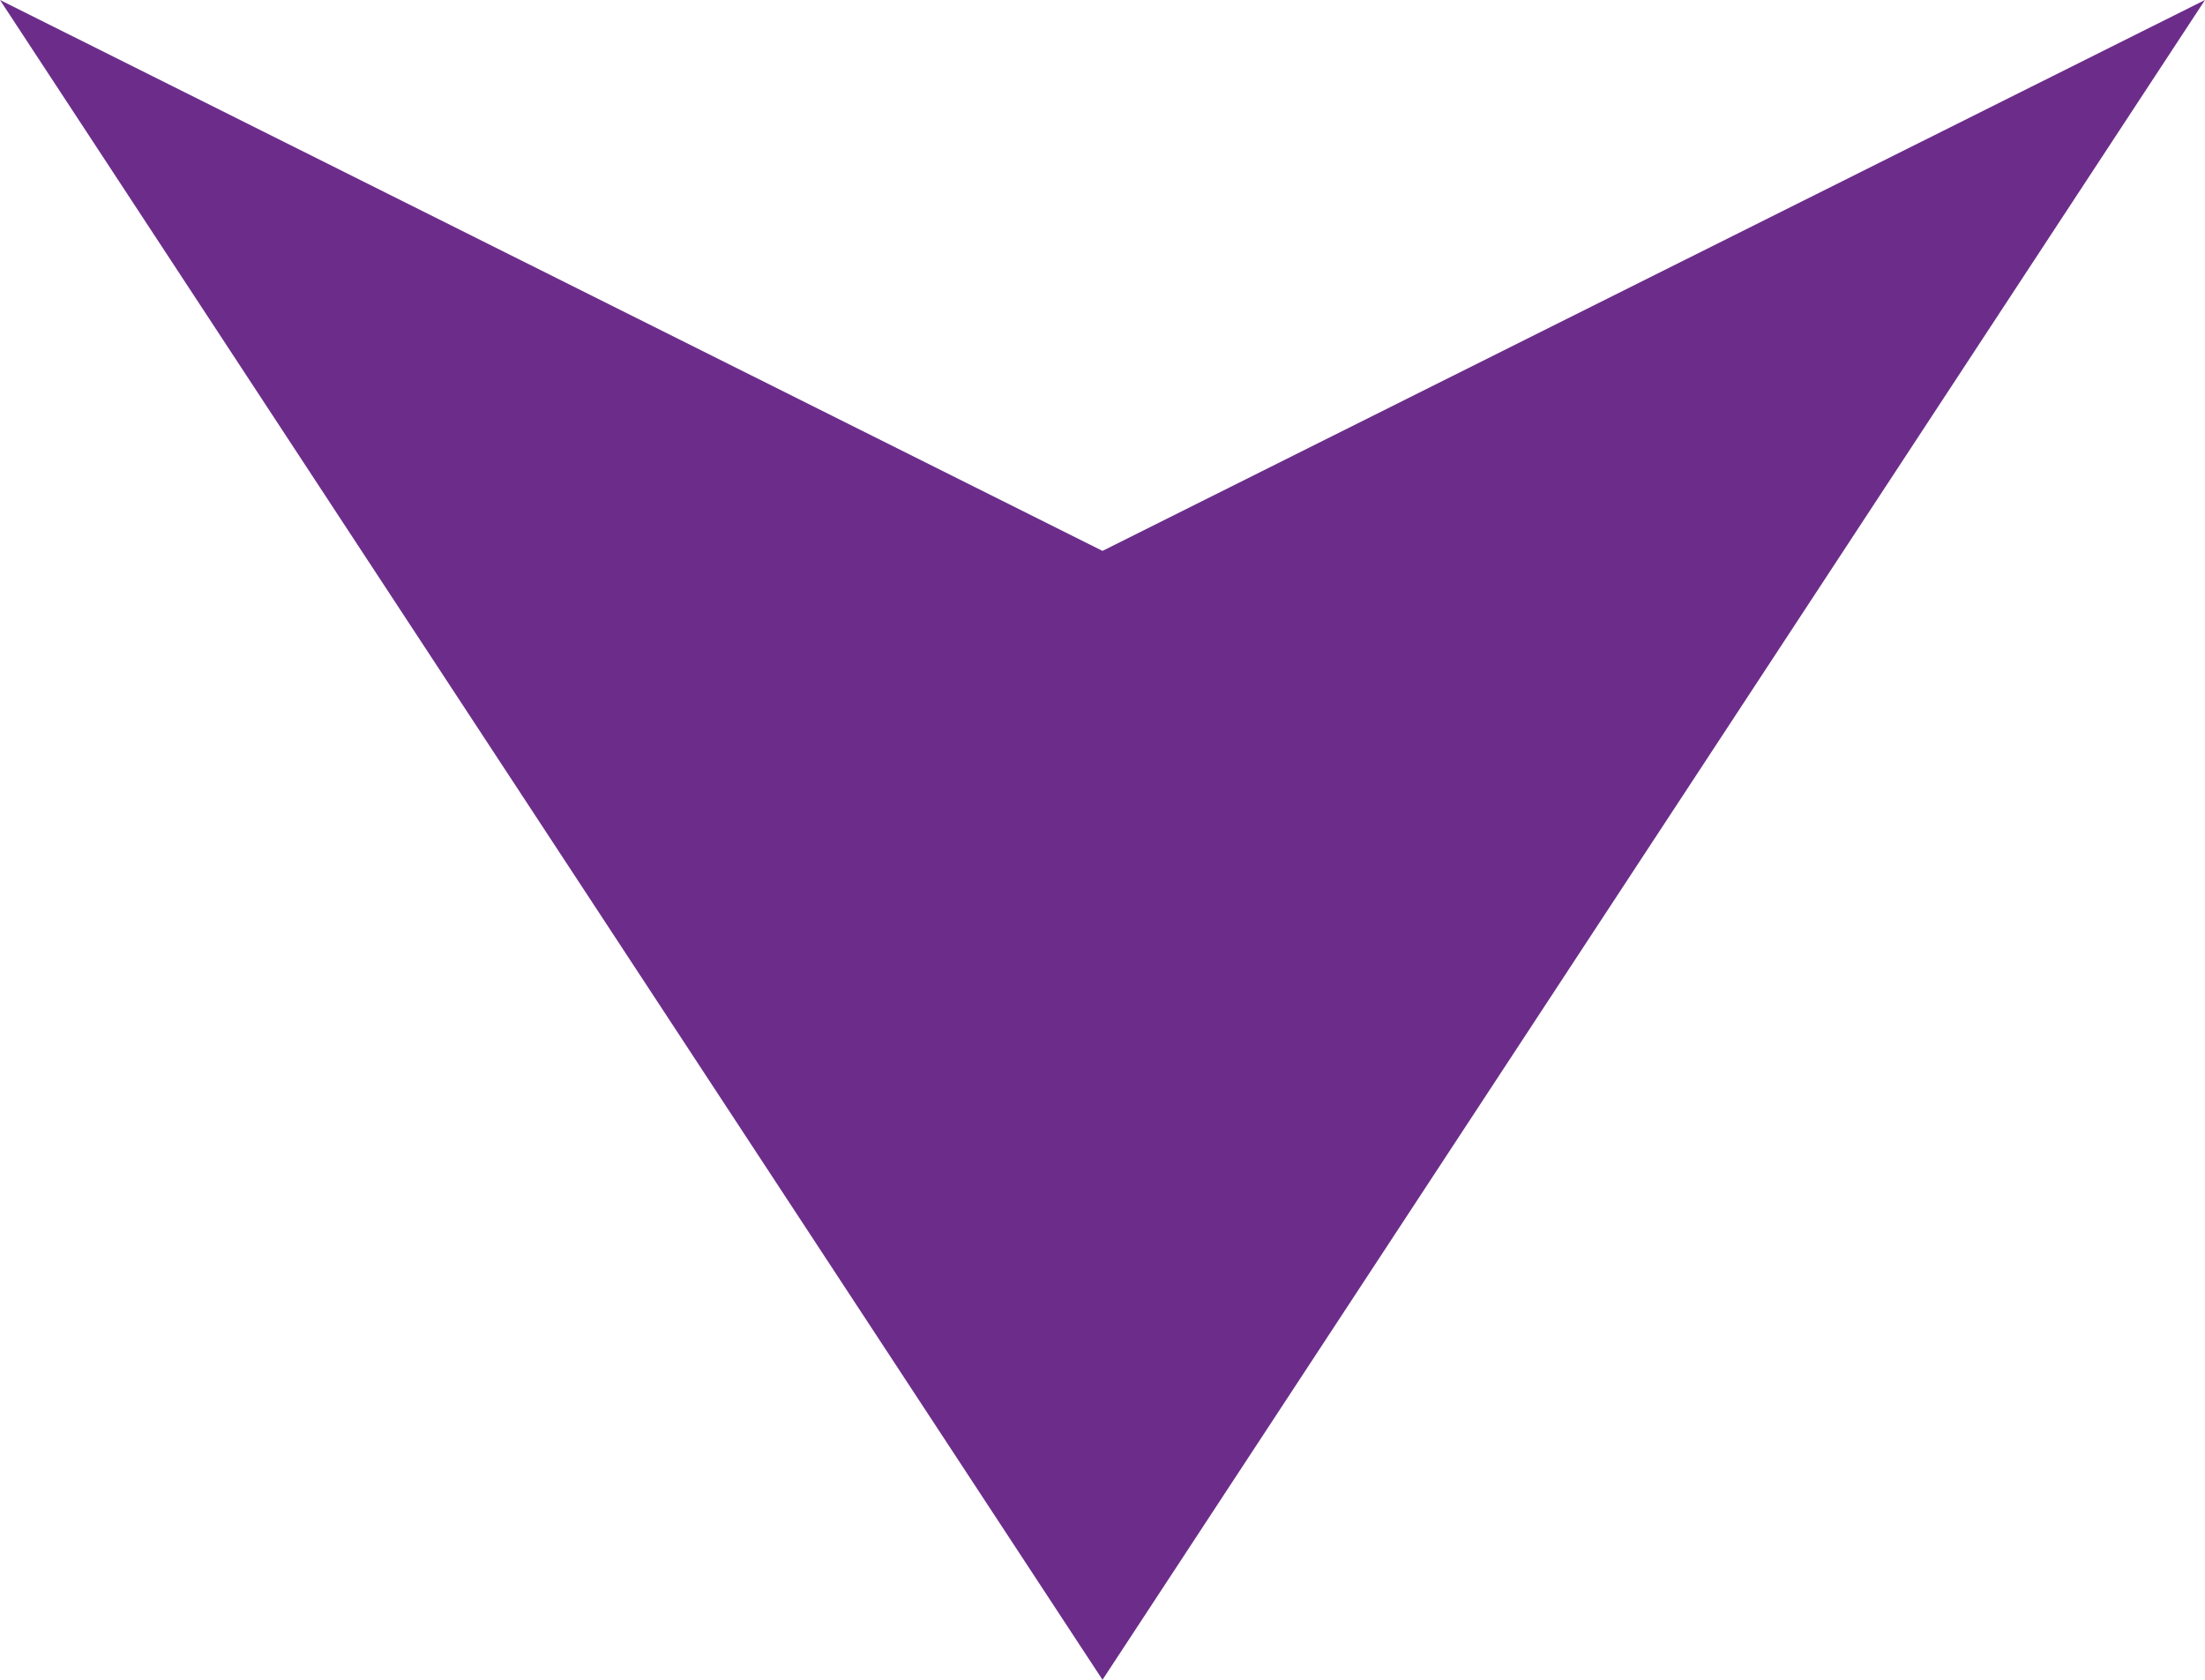
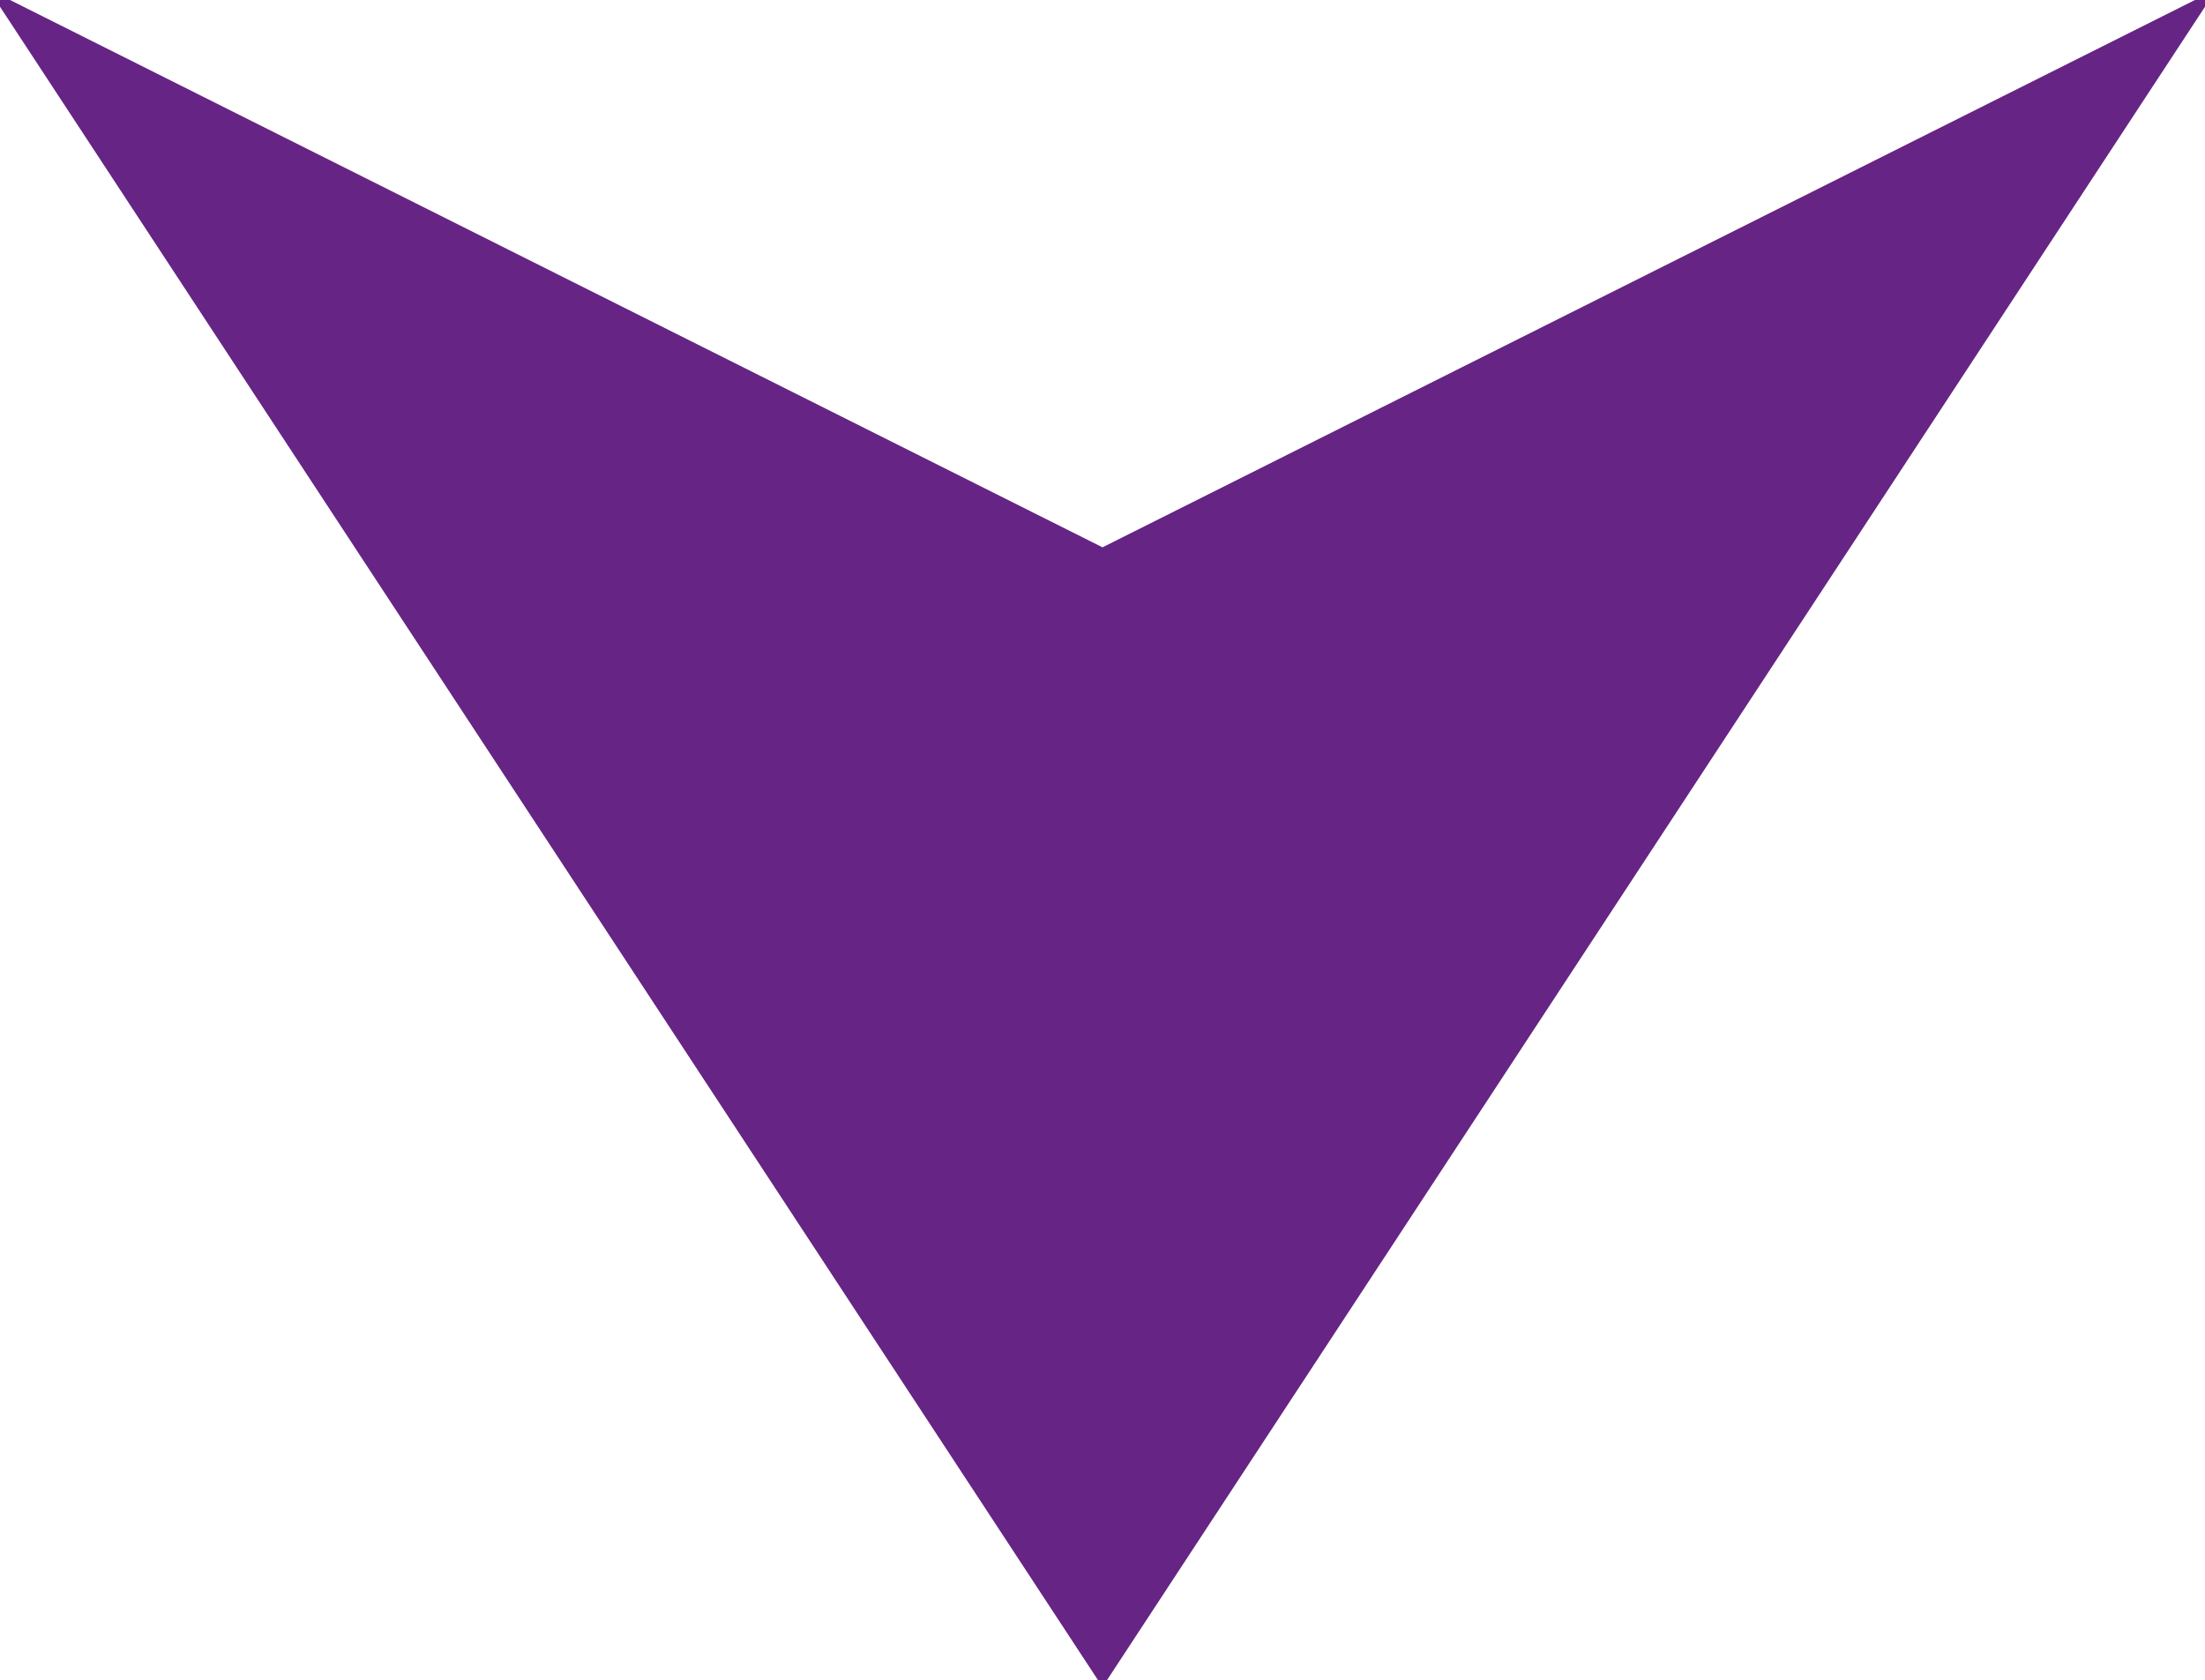
- <svg xmlns="http://www.w3.org/2000/svg" width="105.412mm" height="80.313mm" viewBox="0 0 105.412 80.313" version="1.1" id="svg8">
-   <defs id="defs2" />
-   <g id="layer1" transform="translate(-48.59181,-59.17419)">
-     <path id="path866" style="opacity:0.96;fill:#662485;fill-opacity:1;fill-rule:evenodd;stroke:#662485;stroke-width:3.637;stroke-miterlimit:4;stroke-dasharray:none;stroke-opacity:1" d="M 53.813,63.816 101.298,136.173 148.782,63.816 101.298,87.546 Z" />
-   </g>
+ <svg xmlns="http://www.w3.org/2000/svg" width="105" height="80" viewBox="0 0 105.4 80.3">
+   <path d="M5.2 4.6 52.7 77 100.2 4.6 52.7 28.4Z" style="fill:#662485;stroke-width:4;stroke:#662485" />
</svg>
